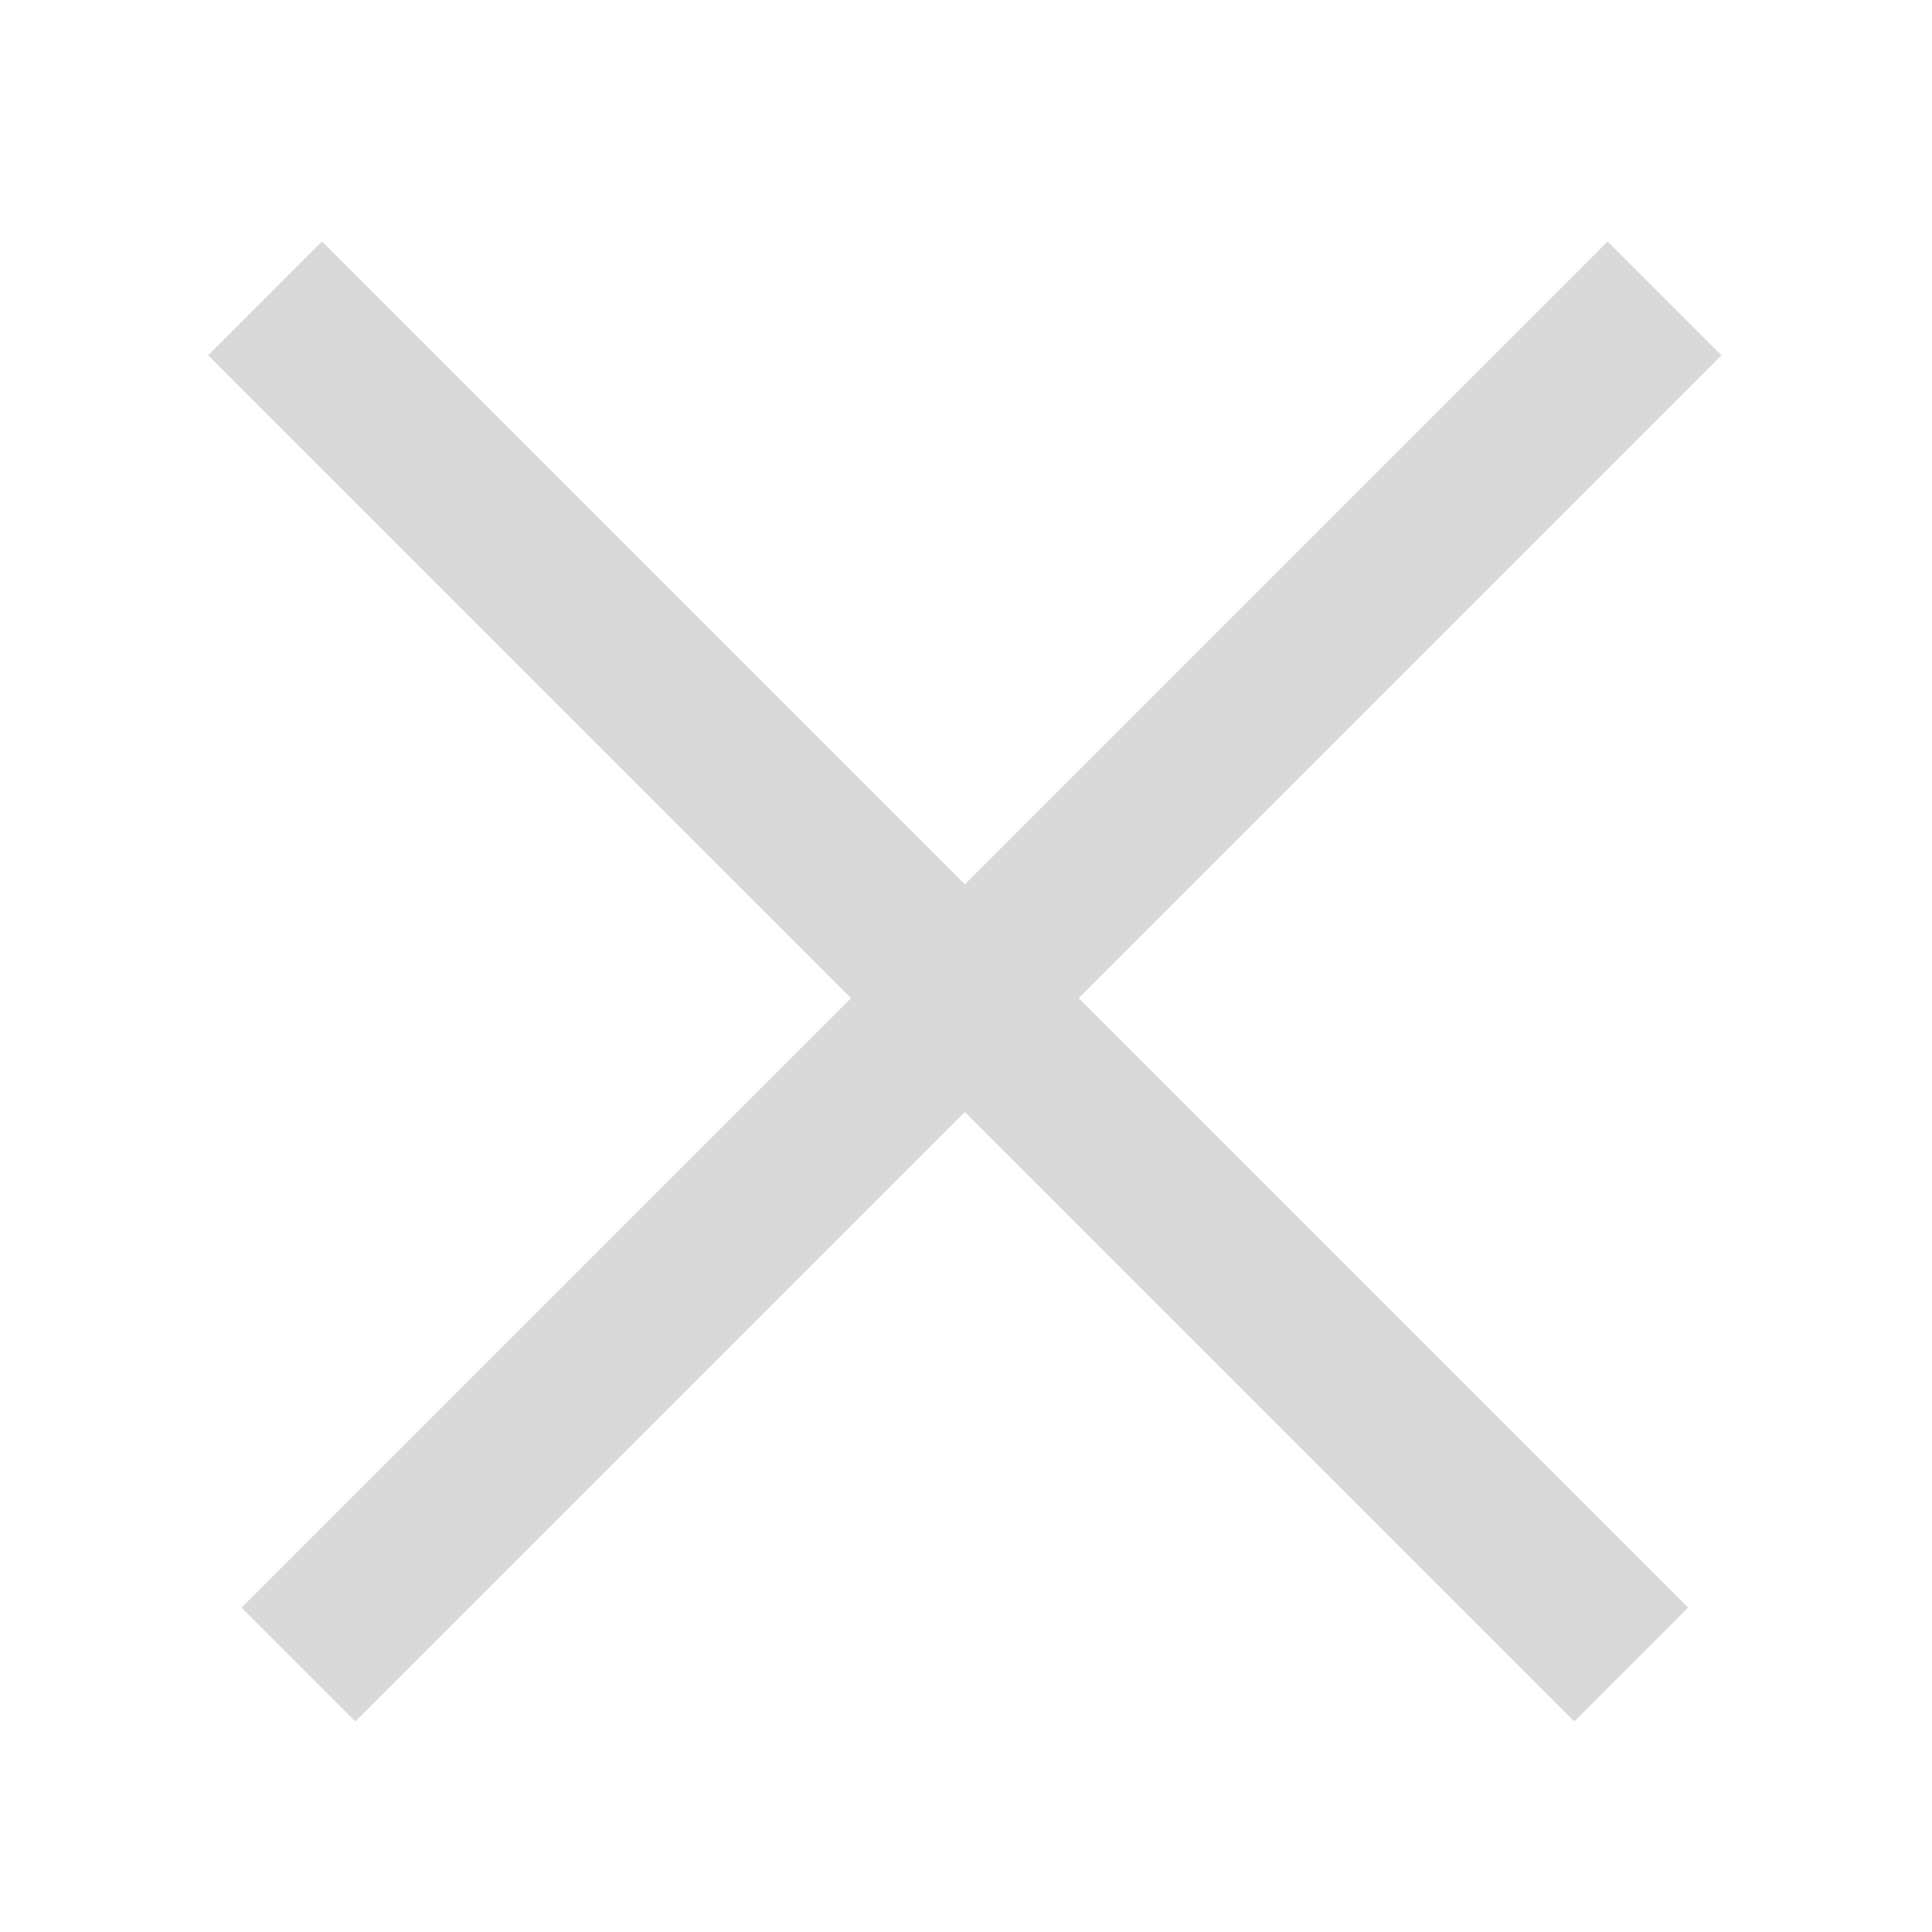
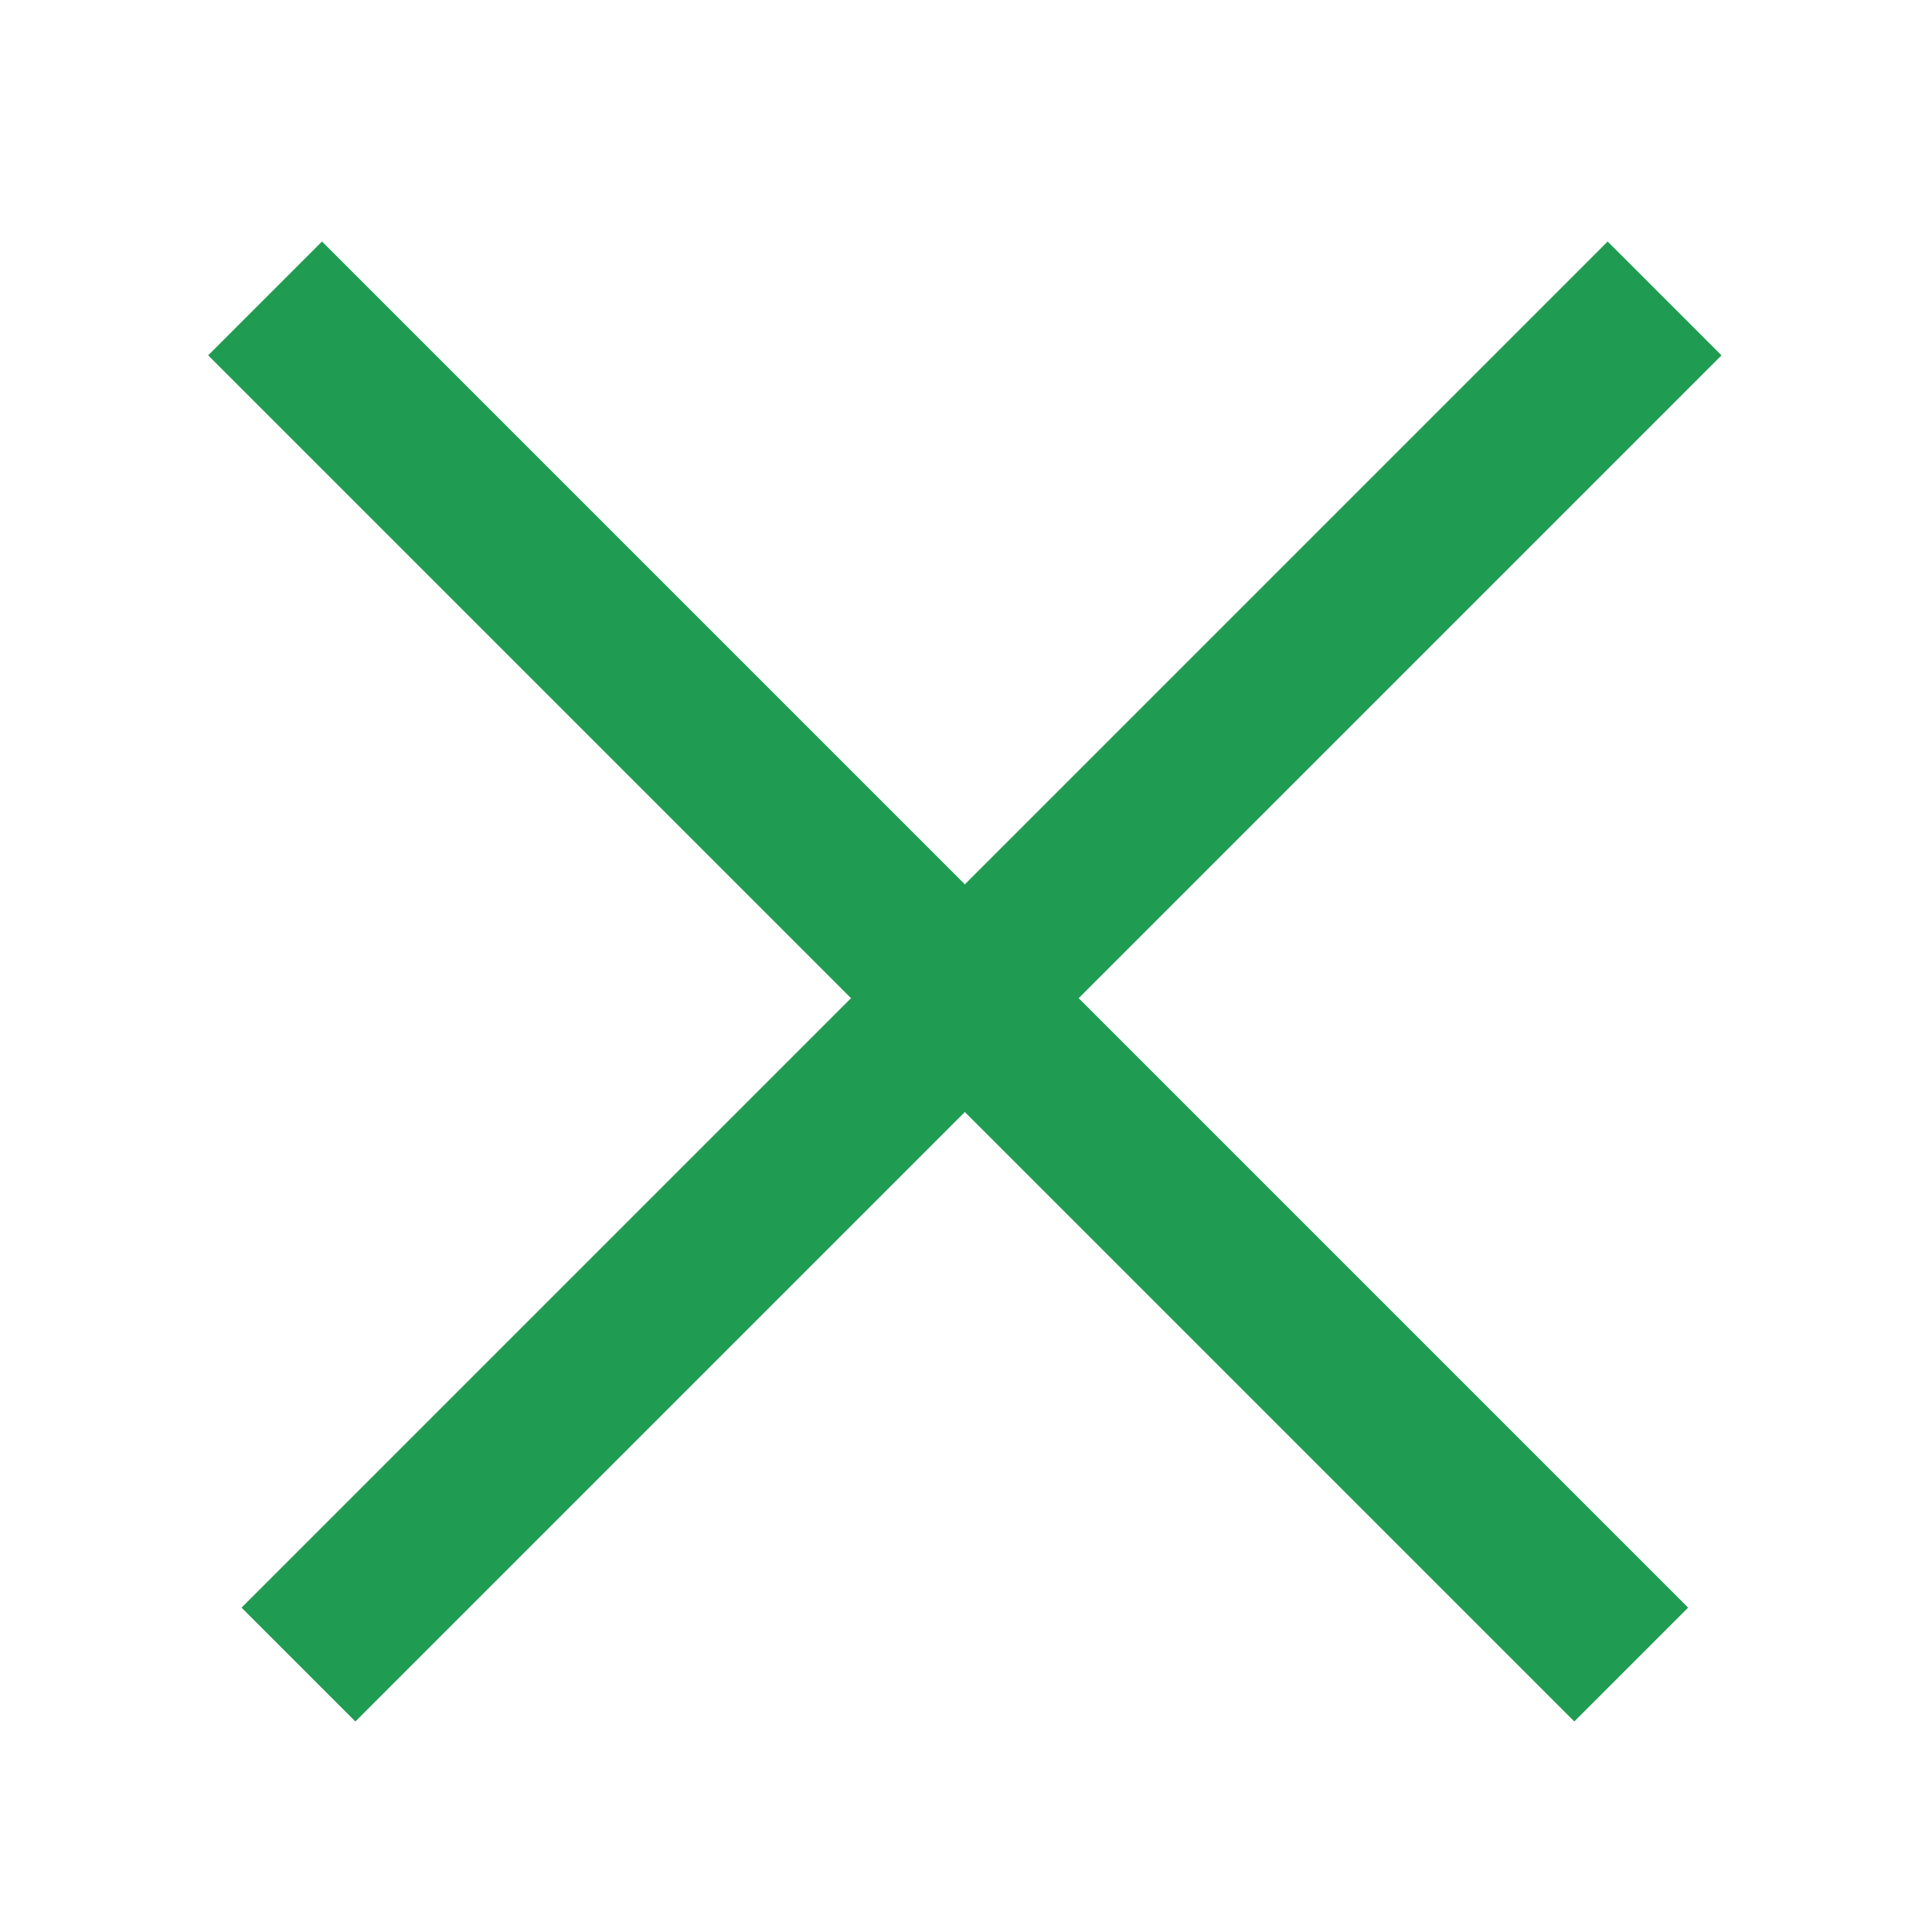
<svg xmlns="http://www.w3.org/2000/svg" width="24" height="24" viewBox="0 0 24 24" fill="none">
-   <rect width="1" height="1" transform="matrix(1 0 0 -1 11 12)" fill="#D9D9D9" />
-   <rect x="3" y="19.971" width="24" height="2" transform="rotate(-45 3 19.9706)" fill="#D9D9D9" />
-   <rect x="4" y="3" width="24" height="2" transform="rotate(45 4 3)" fill="#D9D9D9" />
+   <rect width="1" height="1" transform="matrix(1 0 0 -1 11 12)" fill="#209C52" />
+   <rect x="3" y="19.971" width="24" height="2" transform="rotate(-45 3 19.9706)" fill="#209C52" />
+   <rect x="4" y="3" width="24" height="2" transform="rotate(45 4 3)" fill="#209C52" />
</svg>
